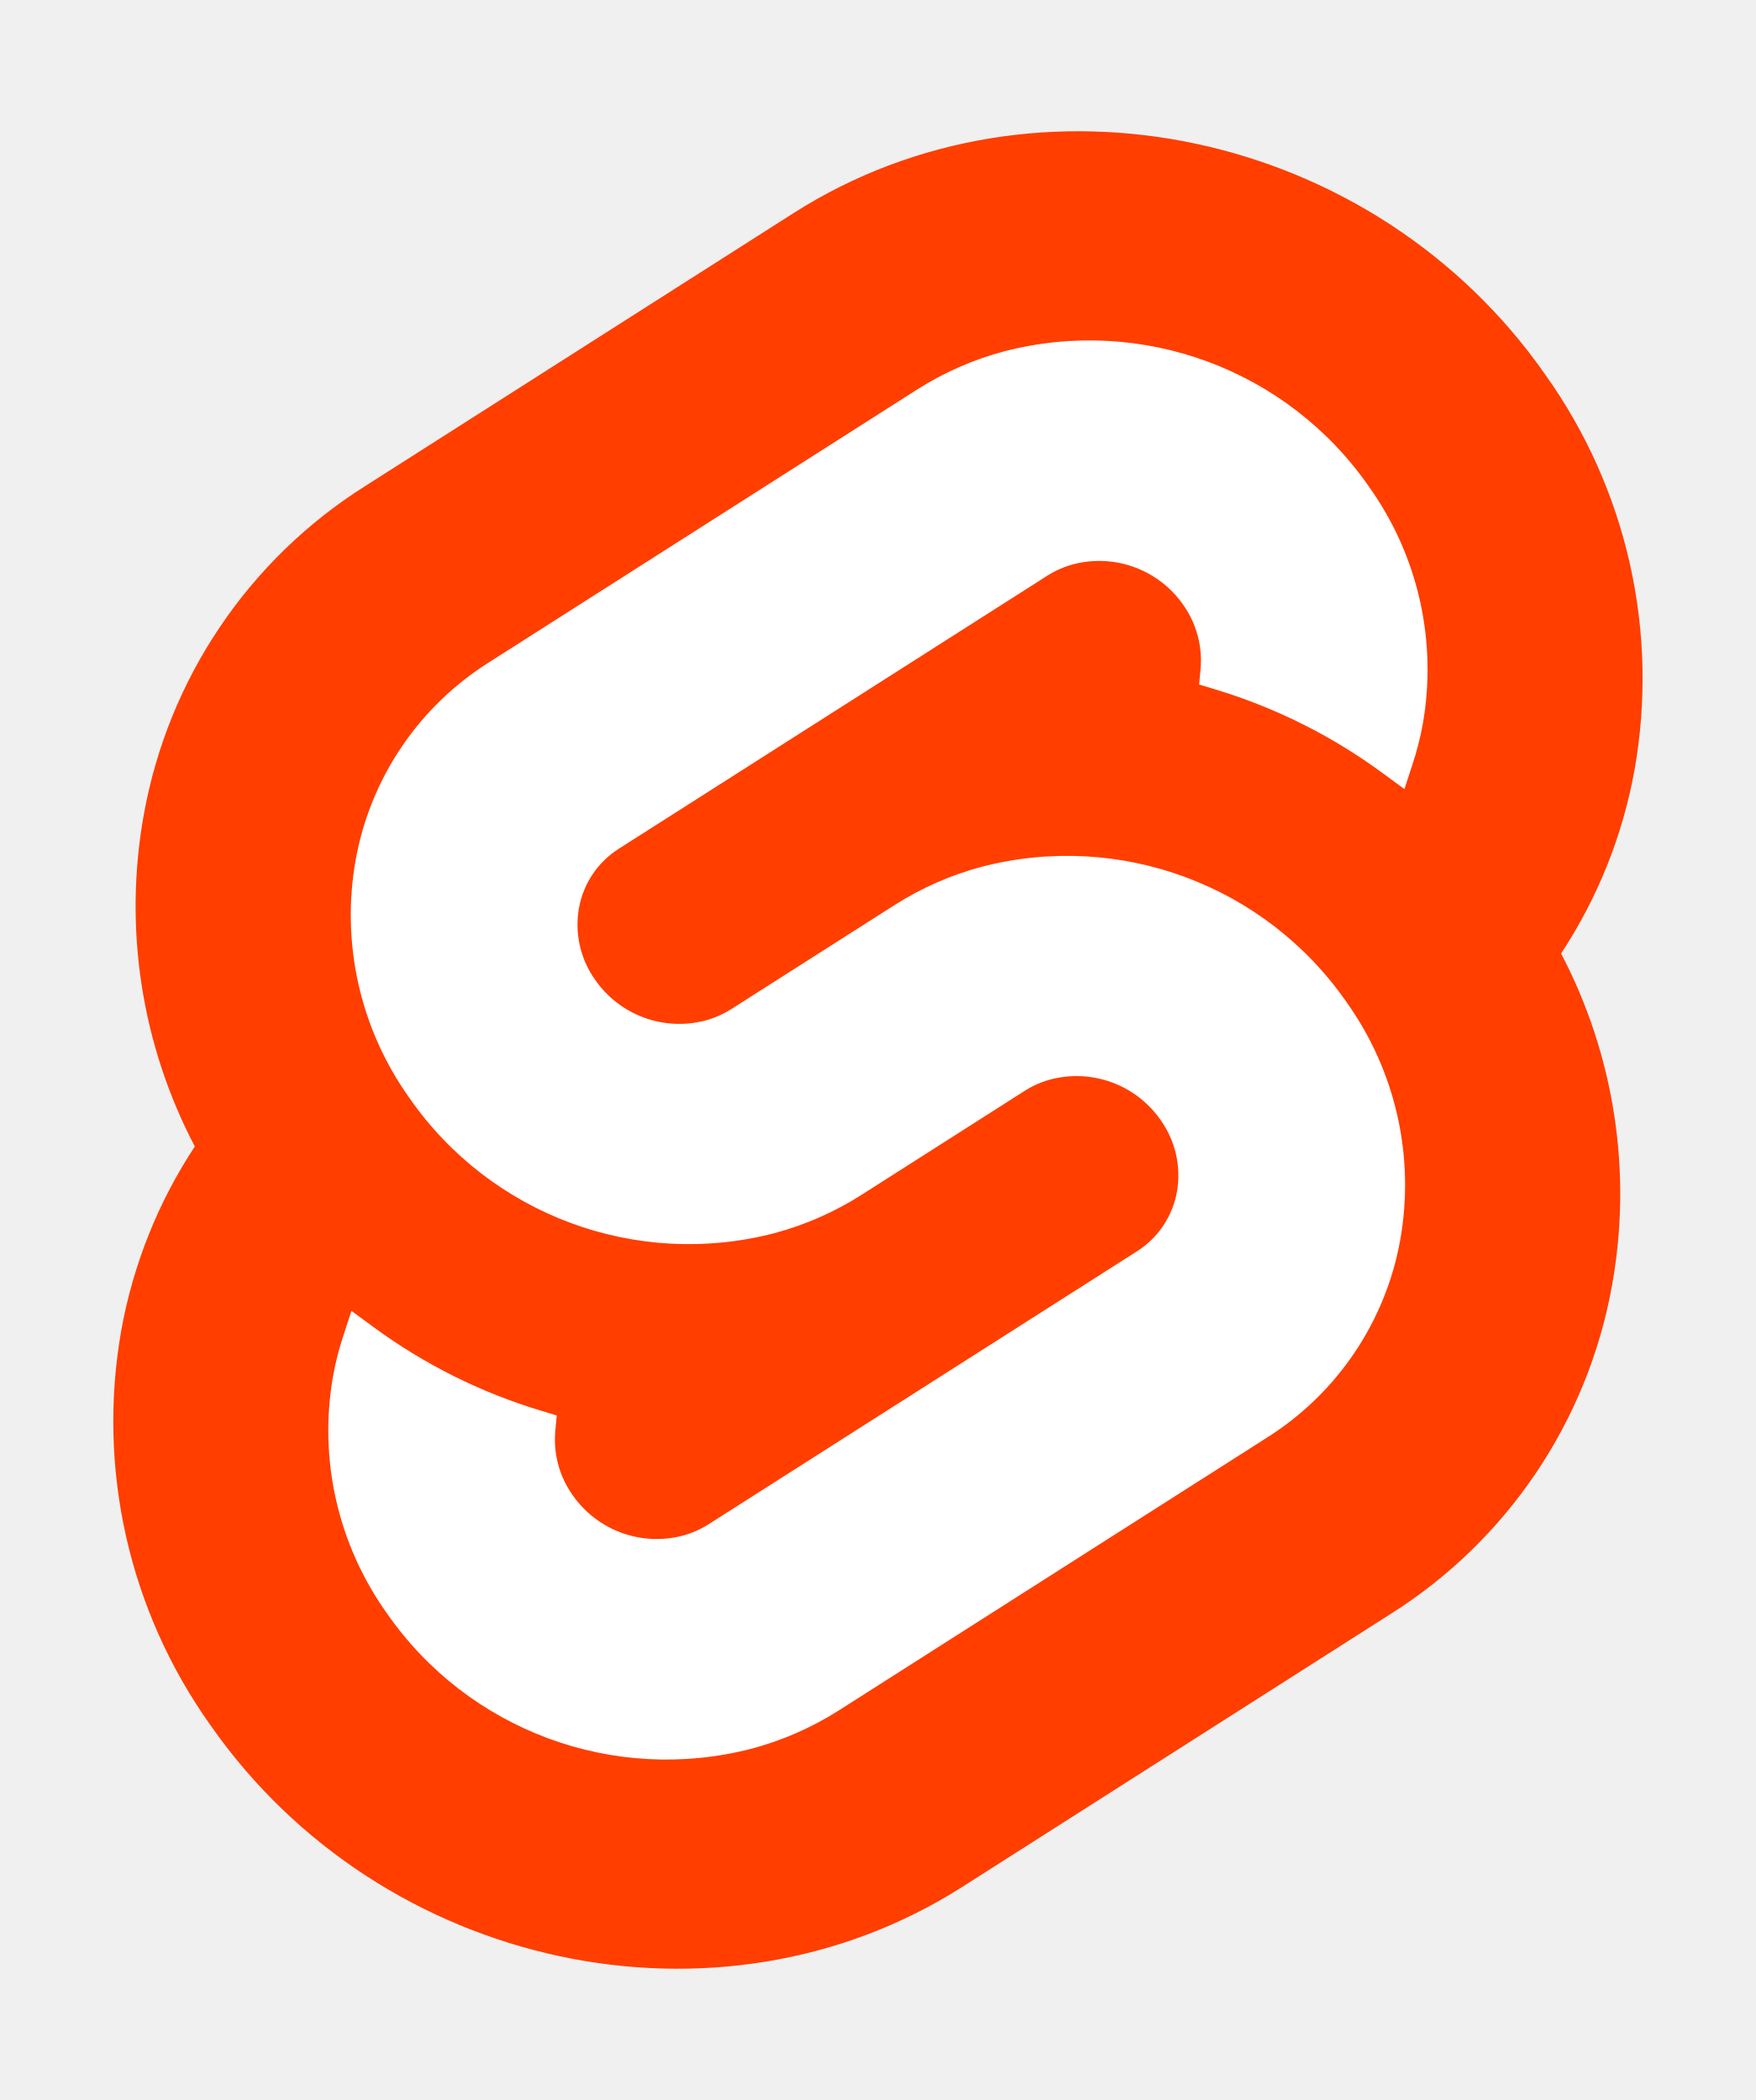
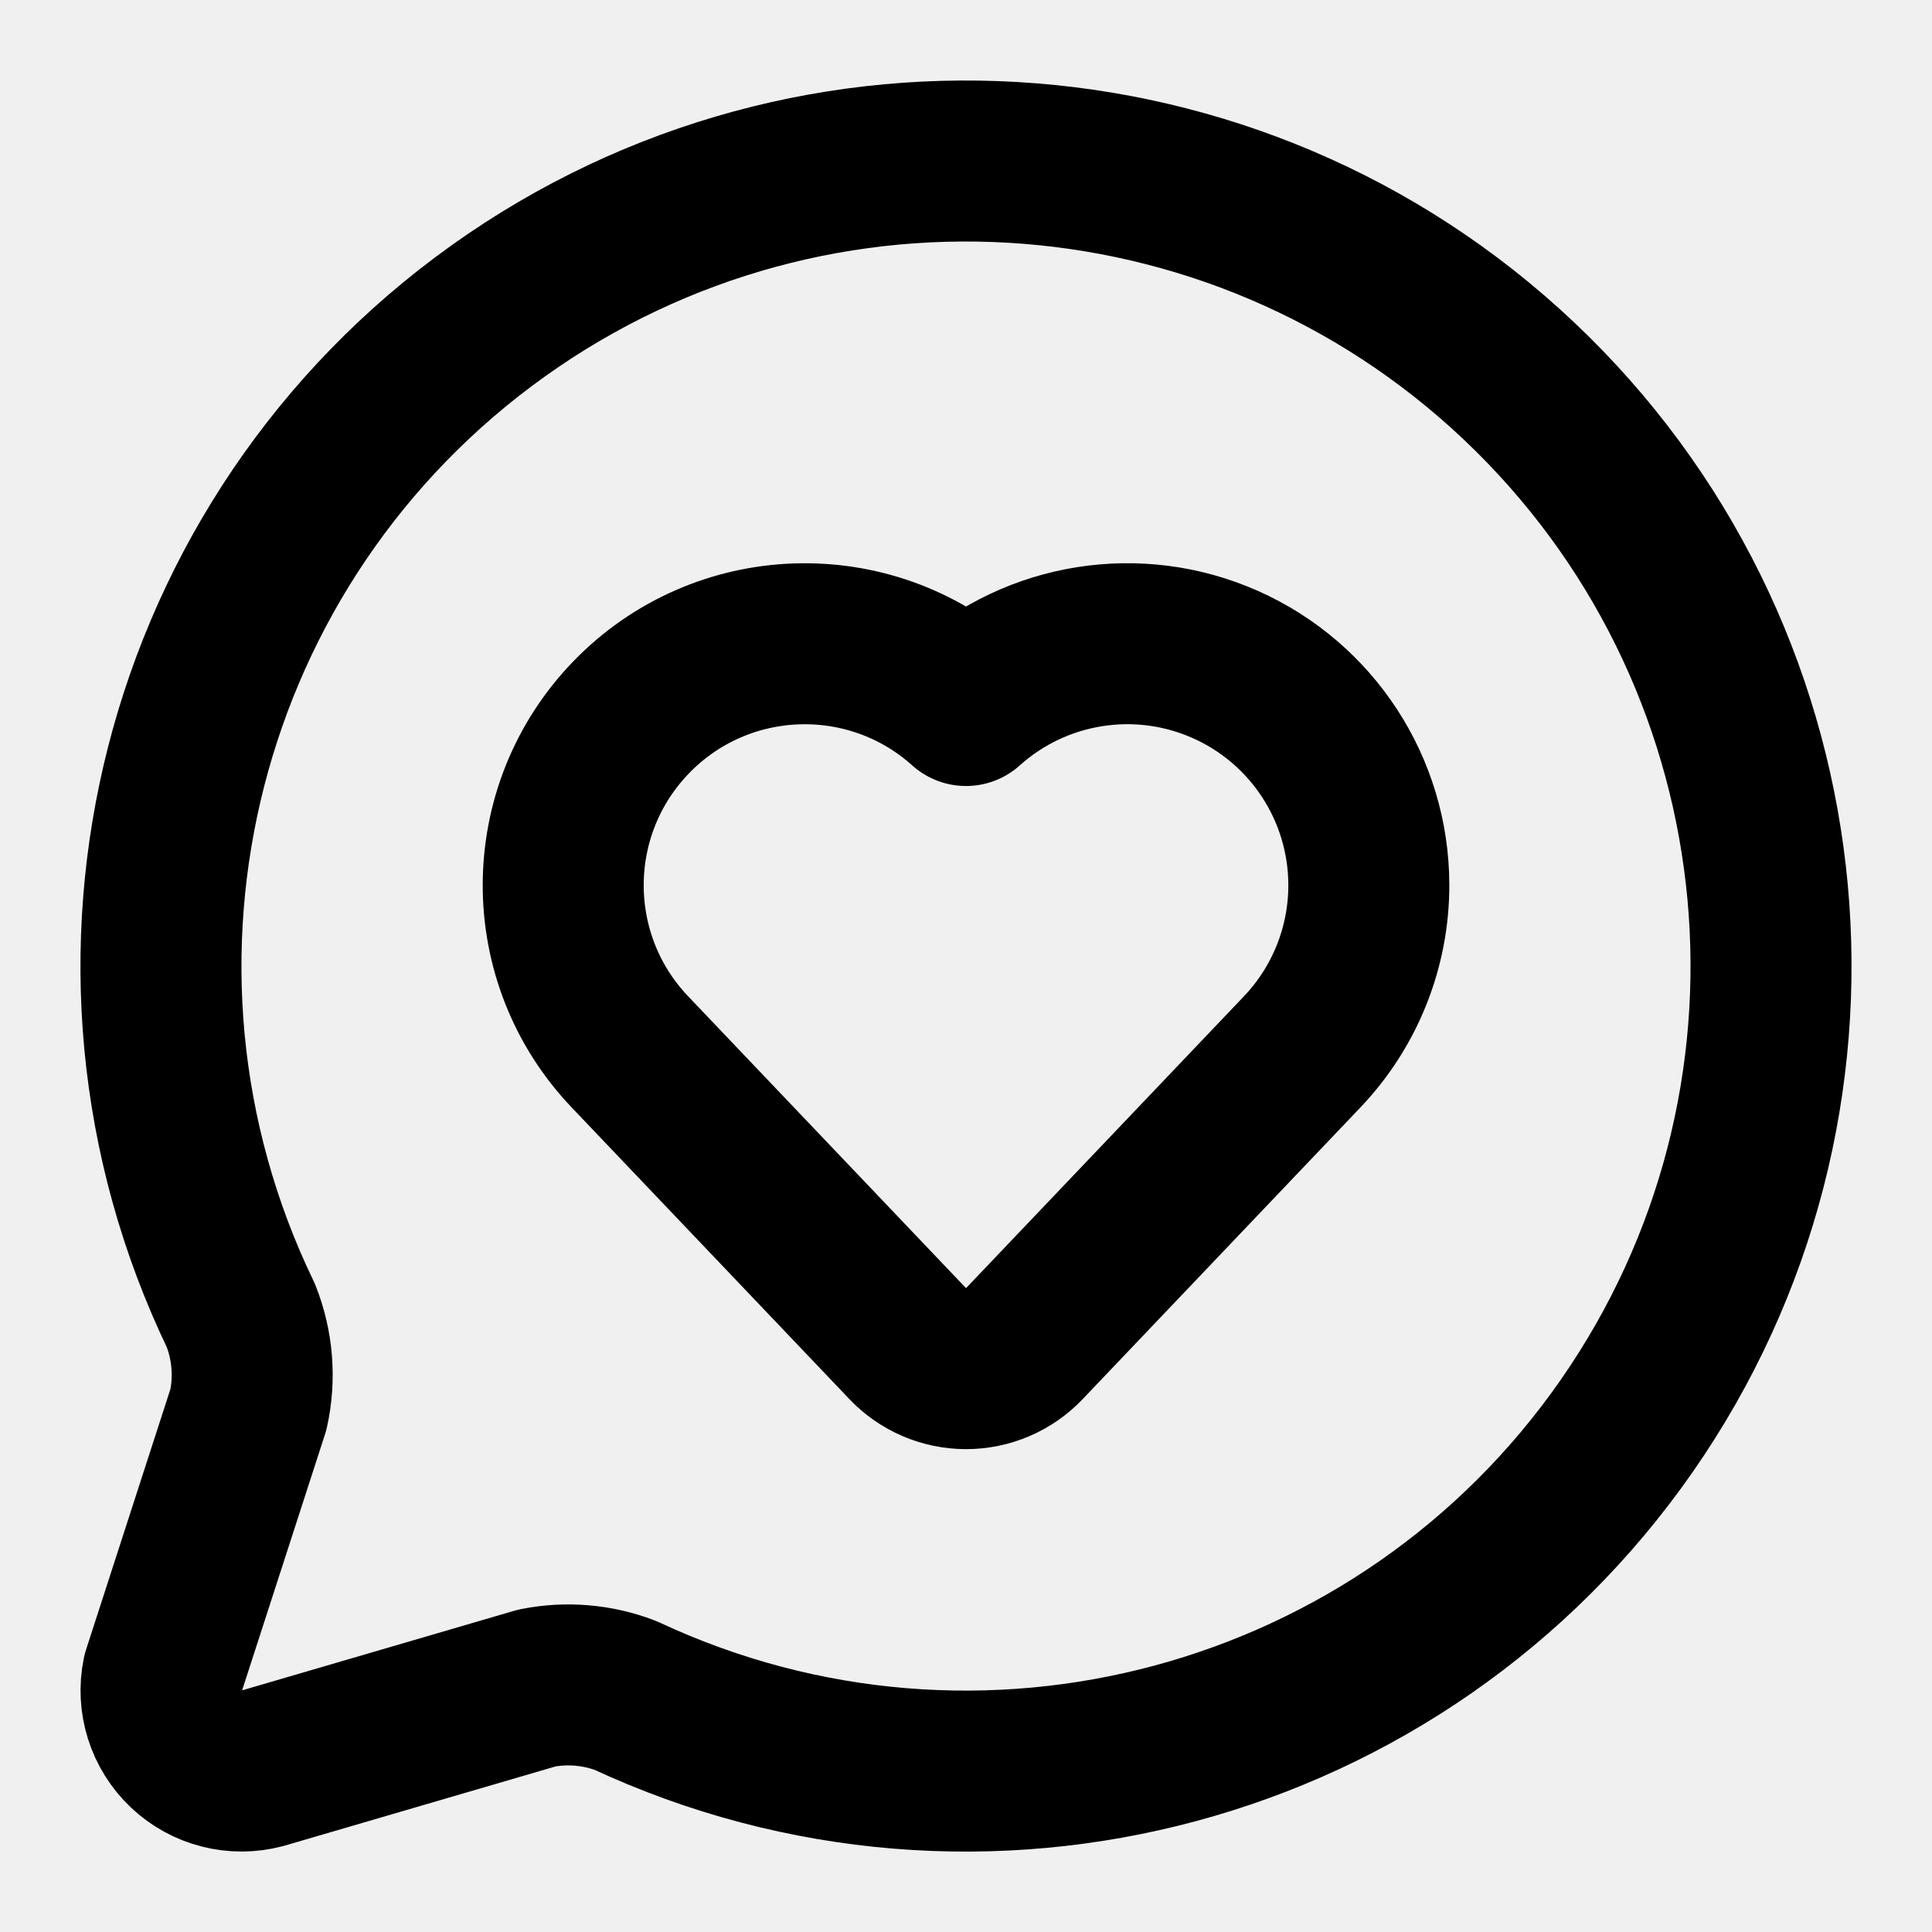
- <svg xmlns="http://www.w3.org/2000/svg" width="107" height="128" viewBox="0 0 107 128">
-   <path d="M94.157 22.819c-10.4-14.885-30.94-19.297-45.792-9.835L22.282 29.608A29.92 29.92 0 0 0 8.764 49.65a31.5 31.5 0 0 0 3.108 20.231 30 30 0 0 0-4.477 11.183 31.9 31.9 0 0 0 5.448 24.116c10.402 14.887 30.942 19.297 45.791 9.835l26.083-16.624A29.92 29.92 0 0 0 98.235 78.35a31.53 31.53 0 0 0-3.105-20.232 30 30 0 0 0 4.474-11.182 31.88 31.88 0 0 0-5.447-24.116" style="fill:#ff3e00" />
-   <path d="M45.817 106.582a20.72 20.72 0 0 1-22.237-8.243 19.17 19.17 0 0 1-3.277-14.503 18 18 0 0 1 .624-2.435l.49-1.498 1.337.981a33.6 33.6 0 0 0 10.203 5.098l.97.294-.09.968a5.85 5.85 0 0 0 1.052 3.878 6.24 6.24 0 0 0 6.695 2.485 5.8 5.8 0 0 0 1.603-.704L69.27 76.28a5.43 5.43 0 0 0 2.45-3.631 5.8 5.8 0 0 0-.987-4.371 6.24 6.24 0 0 0-6.698-2.487 5.7 5.7 0 0 0-1.6.704l-9.953 6.345a19 19 0 0 1-5.296 2.326 20.72 20.72 0 0 1-22.237-8.243 19.17 19.17 0 0 1-3.277-14.502 17.99 17.99 0 0 1 8.13-12.052l26.081-16.623a19 19 0 0 1 5.3-2.329 20.72 20.72 0 0 1 22.237 8.243 19.17 19.17 0 0 1 3.277 14.503 18 18 0 0 1-.624 2.435l-.49 1.498-1.337-.98a33.6 33.6 0 0 0-10.203-5.1l-.97-.294.09-.968a5.86 5.86 0 0 0-1.052-3.878 6.24 6.24 0 0 0-6.696-2.485 5.8 5.8 0 0 0-1.602.704L37.73 51.72a5.42 5.42 0 0 0-2.449 3.63 5.79 5.79 0 0 0 .986 4.372 6.24 6.24 0 0 0 6.698 2.486 5.8 5.8 0 0 0 1.602-.704l9.952-6.342a19 19 0 0 1 5.295-2.328 20.72 20.72 0 0 1 22.237 8.242 19.17 19.17 0 0 1 3.277 14.503 18 18 0 0 1-8.13 12.053l-26.081 16.622a19 19 0 0 1-5.3 2.328" style="fill:#fff" />
+ <svg xmlns="http://www.w3.org/2000/svg" width="24" height="24" viewBox="0 0 24 24" fill="none" stroke="currentColor" stroke-width="2" stroke-linecap="round" stroke-linejoin="round" class="lucide lucide-message-circle-heart-icon lucide-message-circle-heart">
+   <path d="M2.992 16.342a2 2 0 0 1 .094 1.167l-1.065 3.29a1 1 0 0 0 1.236 1.168l3.413-.998a2 2 0 0 1 1.099.092 10 10 0 1 0-4.777-4.719" />
+   <path d="M7.828 13.07A3 3 0 0 1 12 8.764a3 3 0 0 1 5.004 2.224 3 3 0 0 1-.832 2.083l-3.447 3.62a1 1 0 0 1-1.45-.001z" />
</svg>
